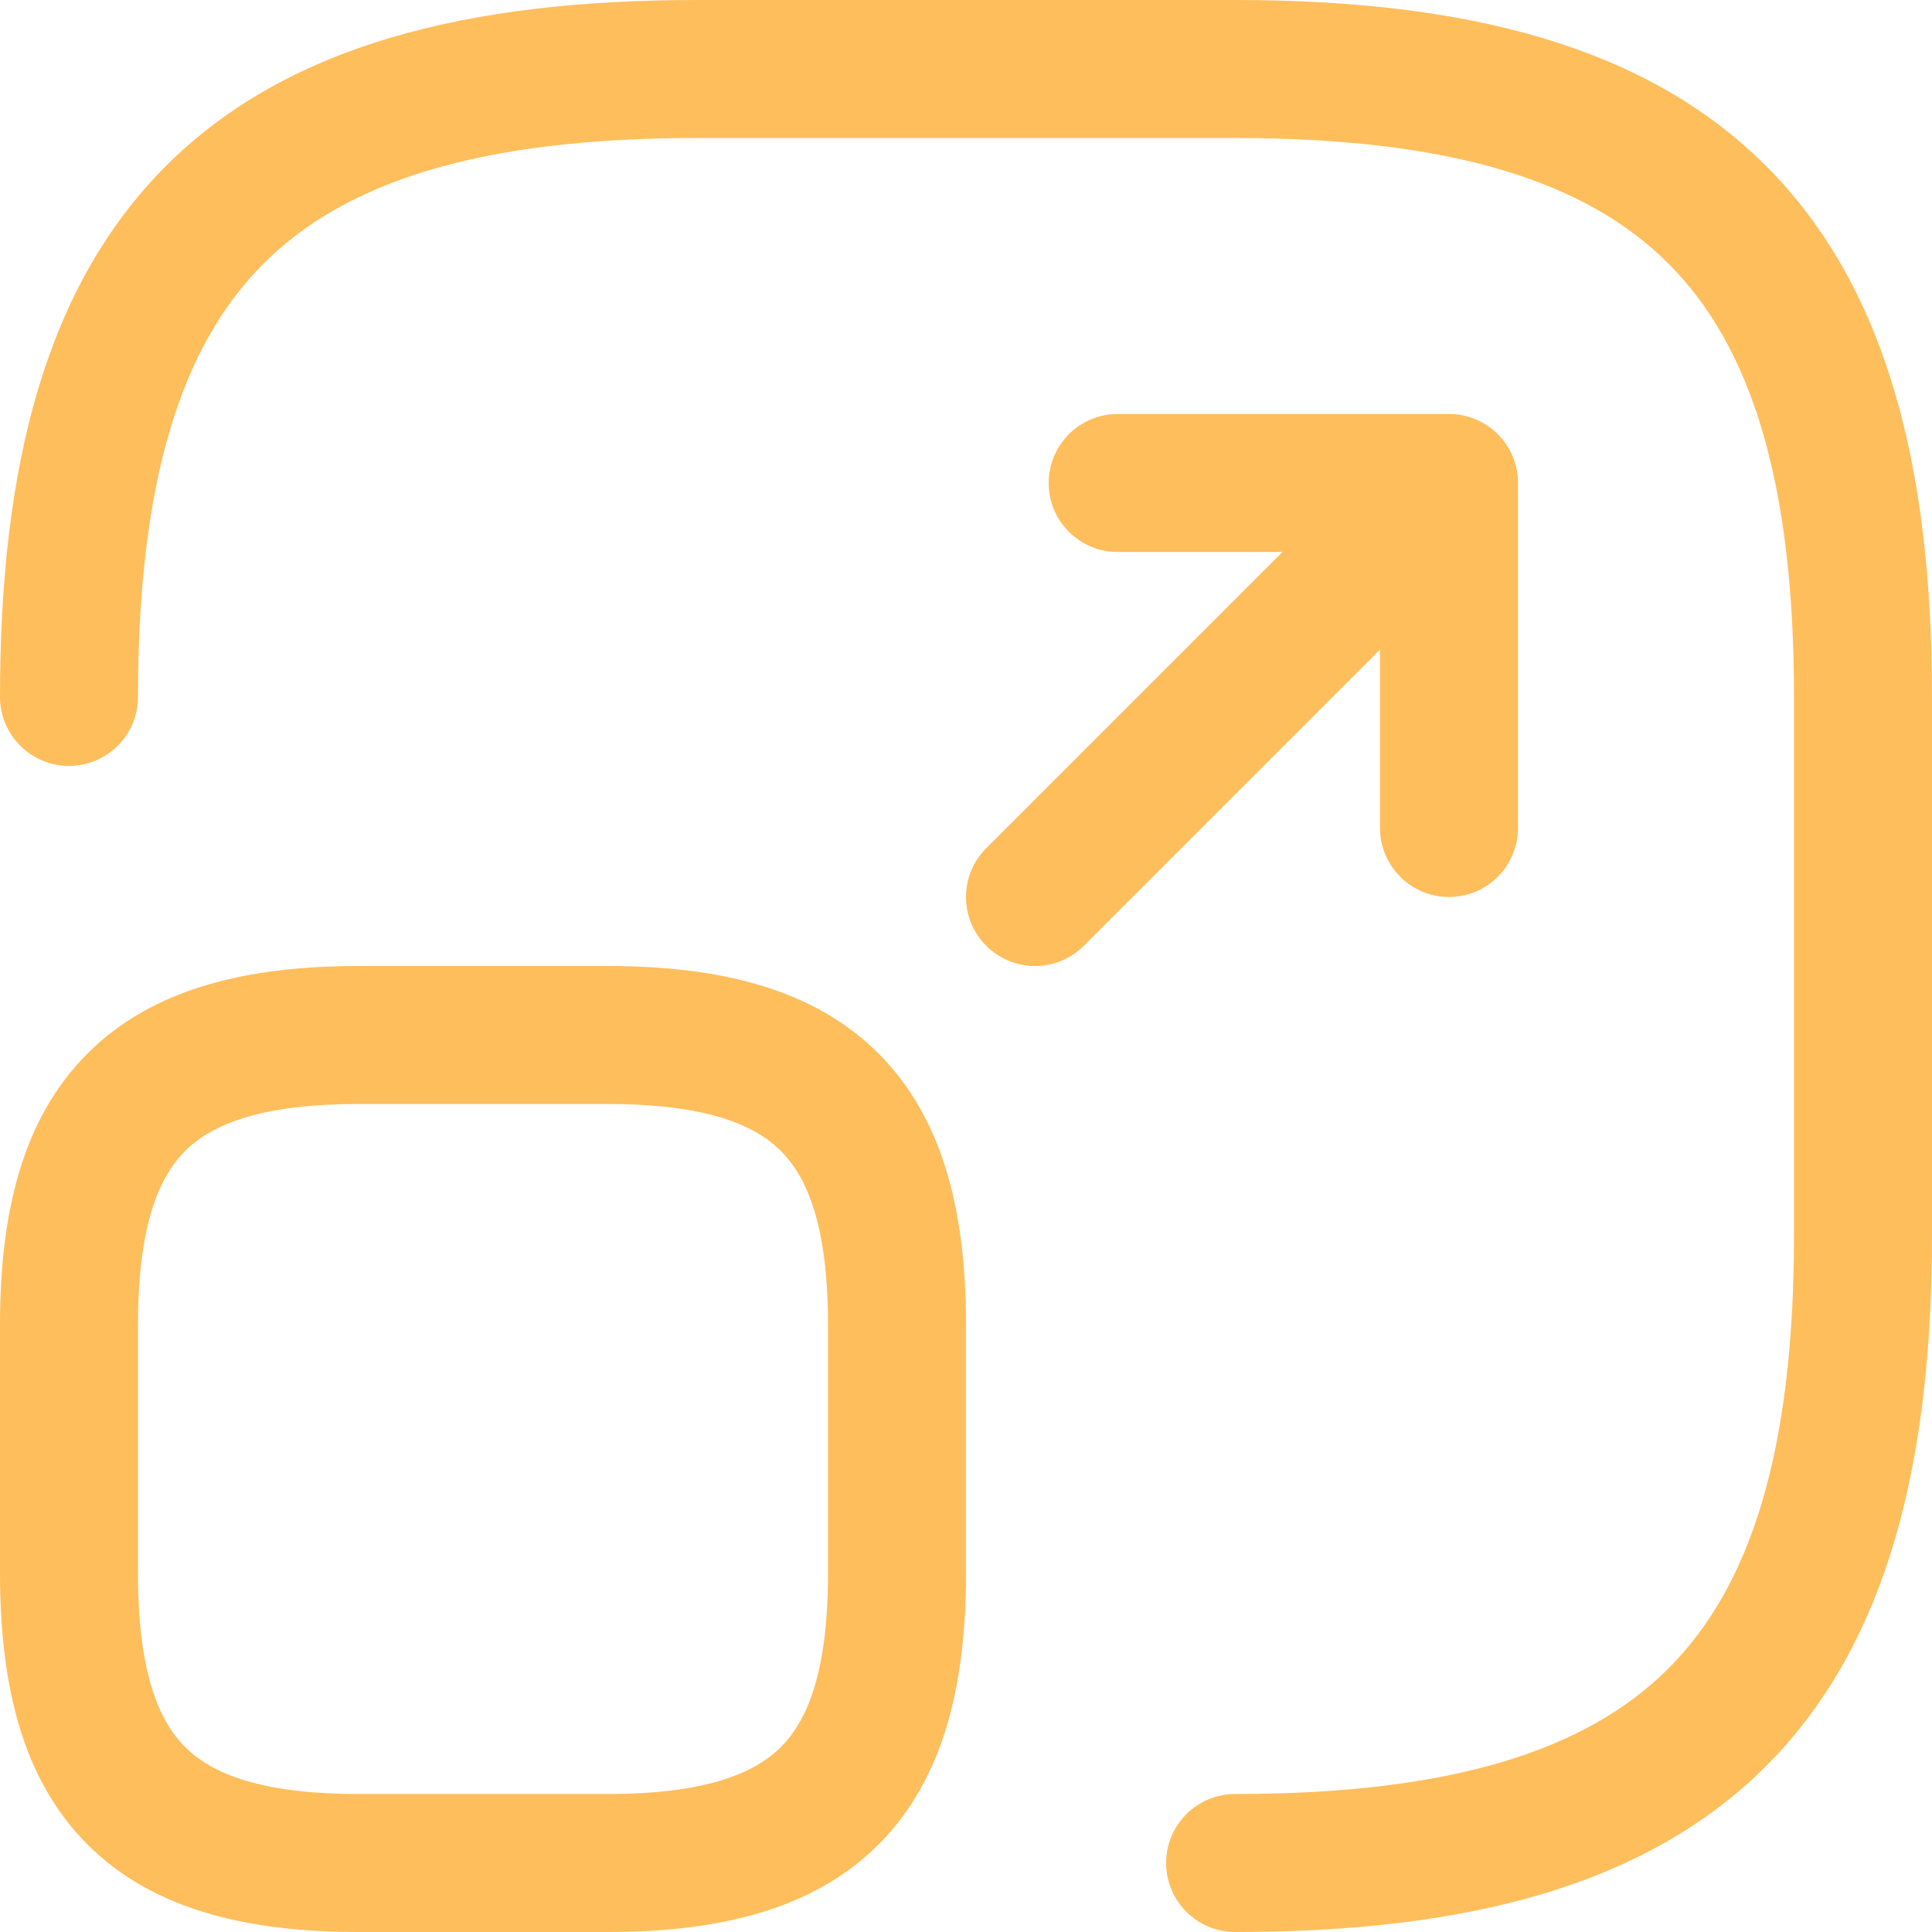
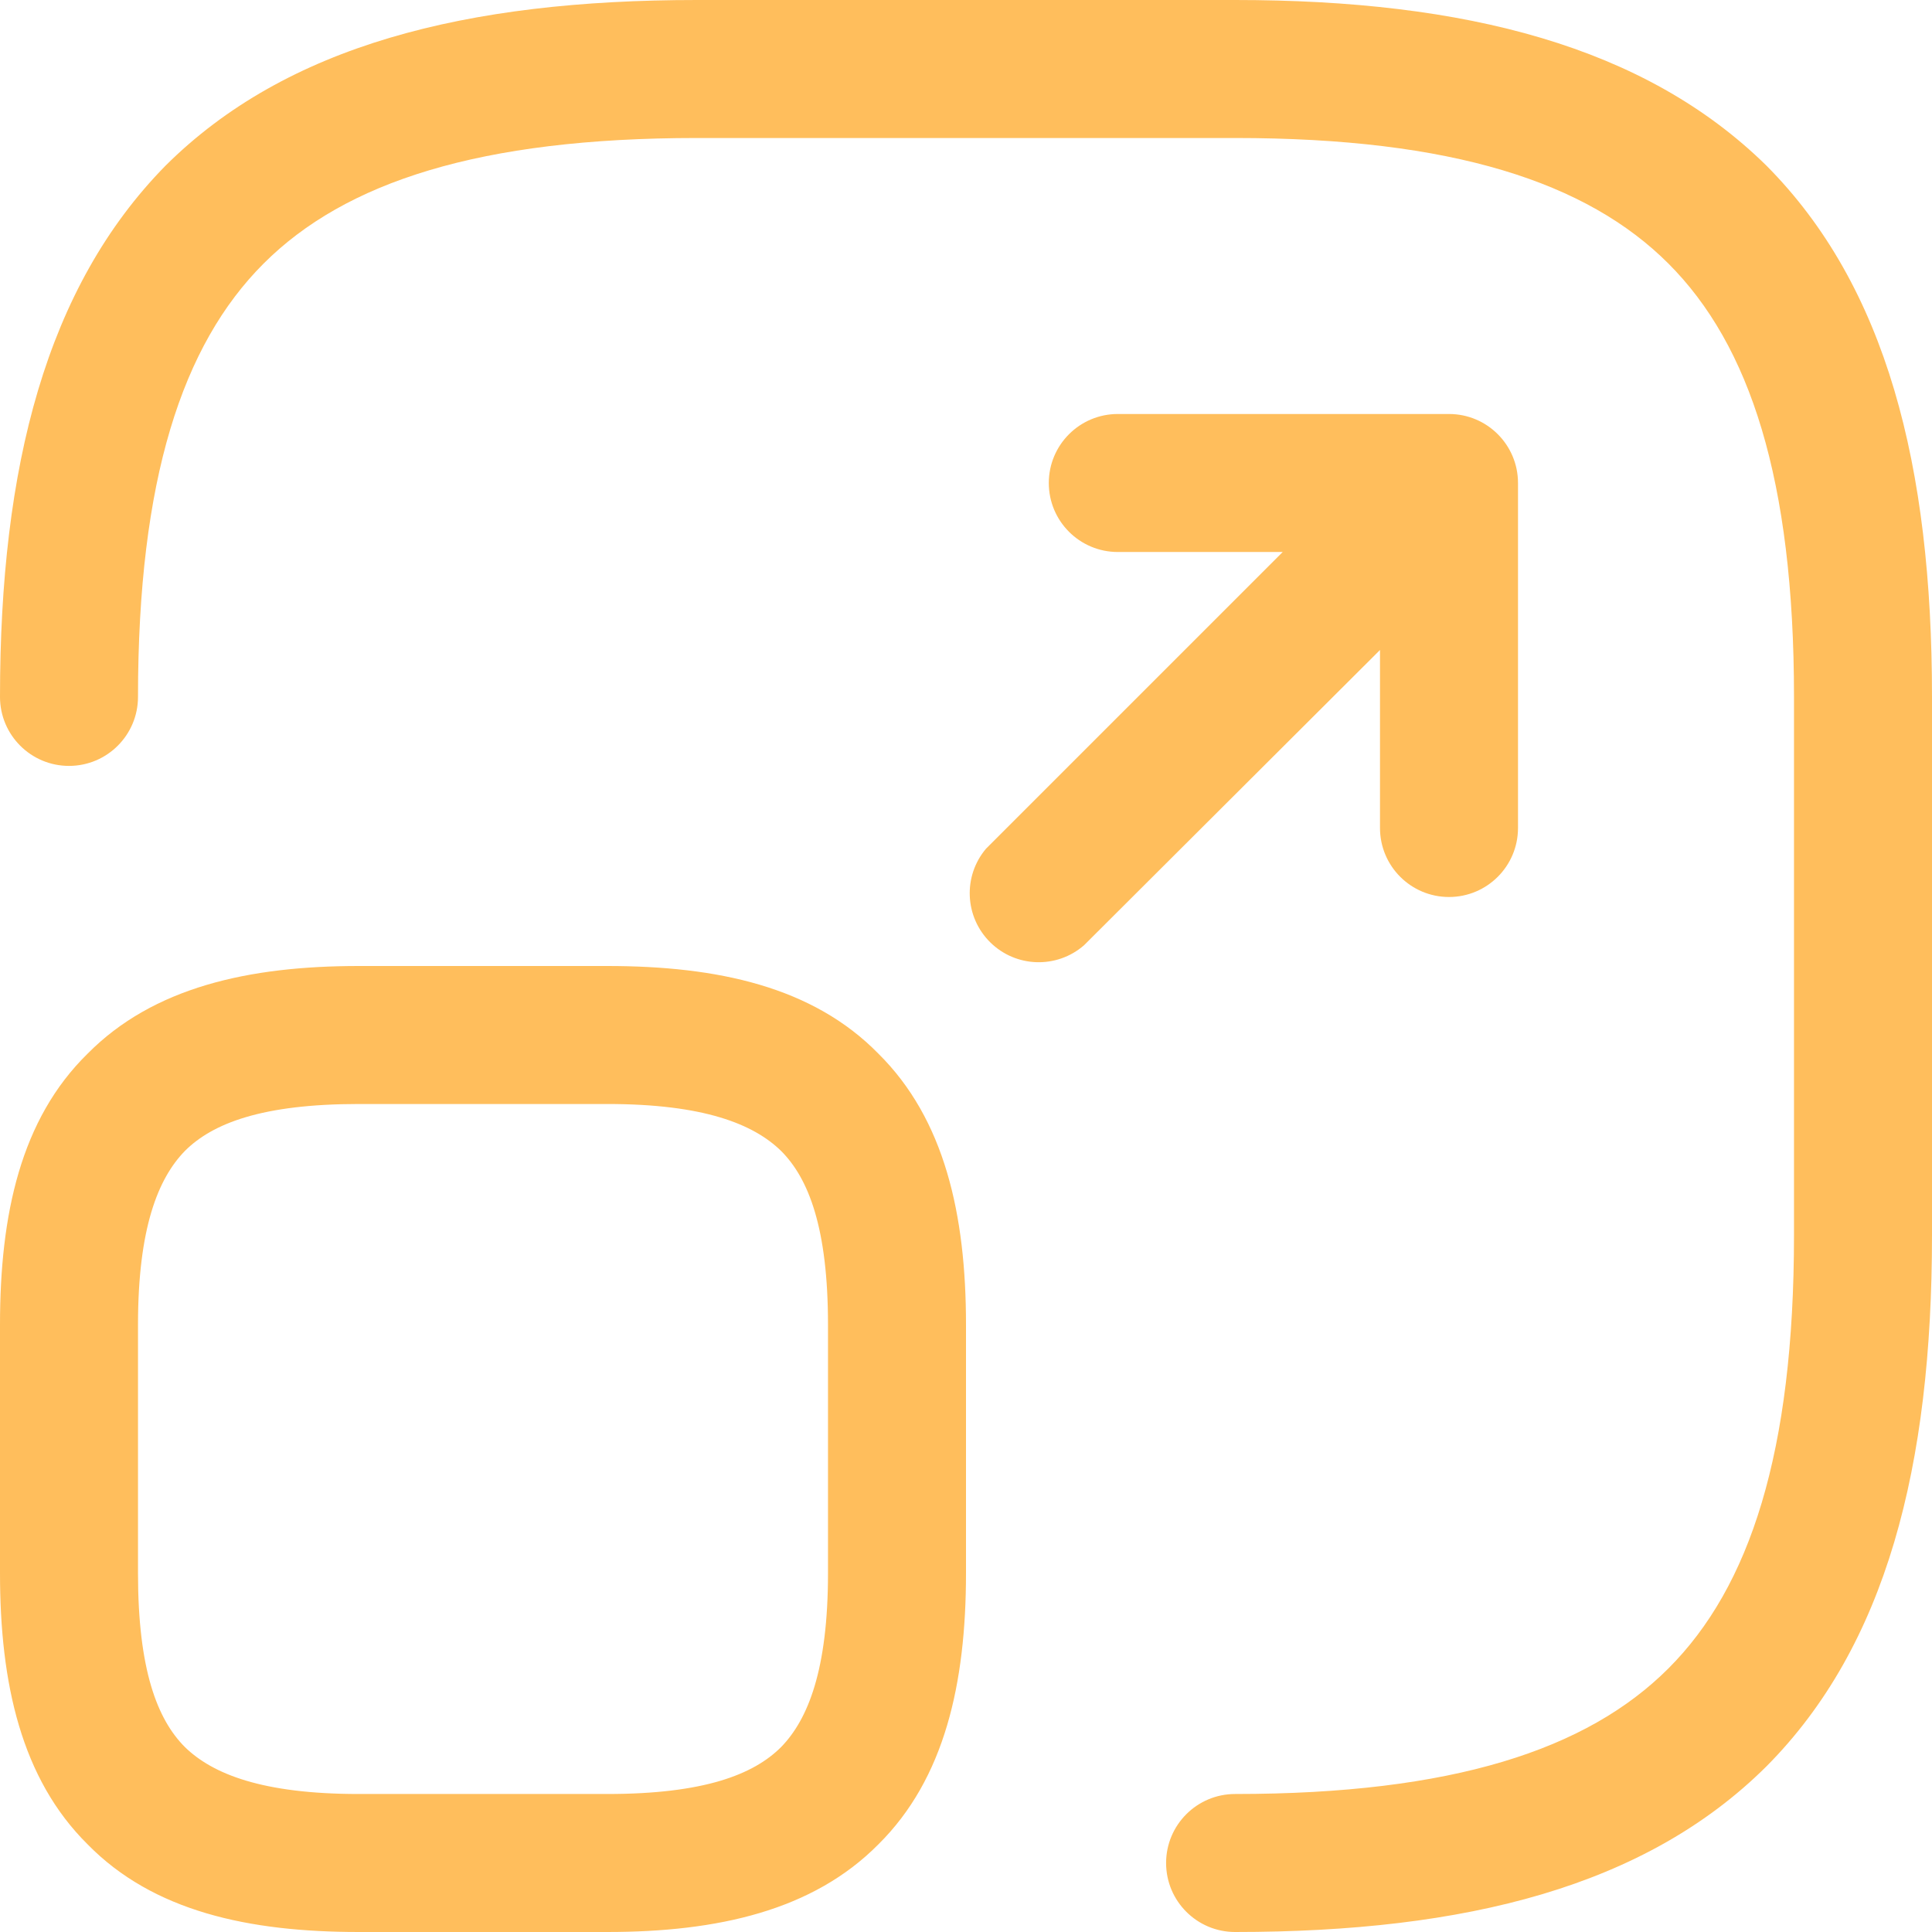
- <svg xmlns="http://www.w3.org/2000/svg" width="28" height="28" viewBox="0 0 28 28" fill="none">
-   <path fill-rule="evenodd" clip-rule="evenodd" d="M2 10.1C2 6.949 2.636 5.003 3.82 3.82C5.003 2.636 6.949 2 10.1 2H17.9C21.051 2 22.997 2.636 24.18 3.82C25.364 5.003 26 6.949 26 10.1V17.9C26 21.051 25.364 22.997 24.18 24.18C22.997 25.364 21.051 26 17.9 26C17.348 26 16.9 26.448 16.9 27C16.9 27.552 17.348 28 17.9 28C21.249 28 23.853 27.336 25.595 25.595C27.336 23.853 28 21.249 28 17.9V10.1C28 6.751 27.336 4.147 25.595 2.405C23.853 0.664 21.249 0 17.9 0H10.1C6.751 0 4.147 0.664 2.405 2.405C0.664 4.147 0 6.751 0 10.1C0 10.652 0.448 11.1 1 11.1C1.552 11.1 2 10.652 2 10.1ZM2 19.2C2 17.799 2.286 17.078 2.682 16.682C3.078 16.286 3.799 16 5.2 16H8.8C10.201 16 10.922 16.286 11.318 16.682C11.714 17.078 12 17.799 12 19.2V22.8C12 24.201 11.714 24.922 11.318 25.318C10.922 25.714 10.201 26 8.8 26H5.2C3.799 26 3.078 25.714 2.682 25.318C2.286 24.922 2 24.201 2 22.8V19.2ZM5.2 14C3.601 14 2.222 14.314 1.268 15.268C0.314 16.222 0 17.601 0 19.2V22.8C0 24.399 0.314 25.778 1.268 26.732C2.222 27.686 3.601 28 5.2 28H8.8C10.399 28 11.778 27.686 12.732 26.732C13.686 25.778 14 24.399 14 22.8V19.2C14 17.601 13.686 16.222 12.732 15.268C11.778 14.314 10.399 14 8.8 14H5.2ZM16.198 6C15.645 6 15.198 6.448 15.198 7C15.198 7.552 15.645 8 16.198 8H18.586L14.293 12.293C13.902 12.683 13.902 13.317 14.293 13.707C14.683 14.098 15.317 14.098 15.707 13.707L20 9.414V12C20 12.552 20.448 13 21 13C21.552 13 22 12.552 22 12V7C22 6.77 21.923 6.559 21.793 6.39C21.752 6.338 21.707 6.29 21.658 6.247C21.482 6.093 21.252 6 21 6H16.198Z" fill="#FFBE5C" />
+ <svg xmlns="http://www.w3.org/2000/svg" fill="none" viewBox="0 0 28 28">
+   <path fill-rule="evenodd" clip-rule="evenodd" d="M2 10.1c0-3.15.64-5.1 1.82-6.28C5 2.64 6.95 2 10.1 2h7.8c3.15 0 5.1.64 6.28 1.82C25.36 5 26 6.95 26 10.1v7.8c0 3.15-.64 5.1-1.82 6.28C23 25.36 21.05 26 17.9 26a1 1 0 1 0 0 2c3.35 0 5.95-.66 7.7-2.4 1.74-1.75 2.4-4.35 2.4-7.7v-7.8c0-3.35-.66-5.95-2.4-7.7C23.84.67 21.24 0 17.9 0h-7.8C6.75 0 4.15.66 2.4 2.4.67 4.16 0 6.76 0 10.1a1 1 0 1 0 2 0Zm0 9.1c0-1.4.29-2.12.68-2.52.4-.4 1.12-.68 2.52-.68h3.6c1.4 0 2.12.29 2.52.68.4.4.68 1.12.68 2.52v3.6c0 1.4-.29 2.12-.68 2.52-.4.4-1.12.68-2.52.68H5.2c-1.4 0-2.12-.29-2.52-.68-.4-.4-.68-1.12-.68-2.52v-3.6ZM5.2 14c-1.6 0-2.98.31-3.93 1.27C.3 16.22 0 17.6 0 19.2v3.6c0 1.6.31 2.98 1.27 3.93C2.22 27.7 3.6 28 5.2 28h3.6c1.6 0 2.98-.31 3.93-1.27.96-.95 1.27-2.33 1.27-3.93v-3.6c0-1.6-.31-2.98-1.27-3.93C11.78 14.3 10.4 14 8.8 14H5.2Zm11-8a1 1 0 1 0 0 2h2.39l-4.3 4.3a1 1 0 0 0 1.42 1.4L20 9.42V12a1 1 0 1 0 2 0V7a1 1 0 0 0-1-1h-4.8Z" fill="#FFBE5C" />
</svg>
